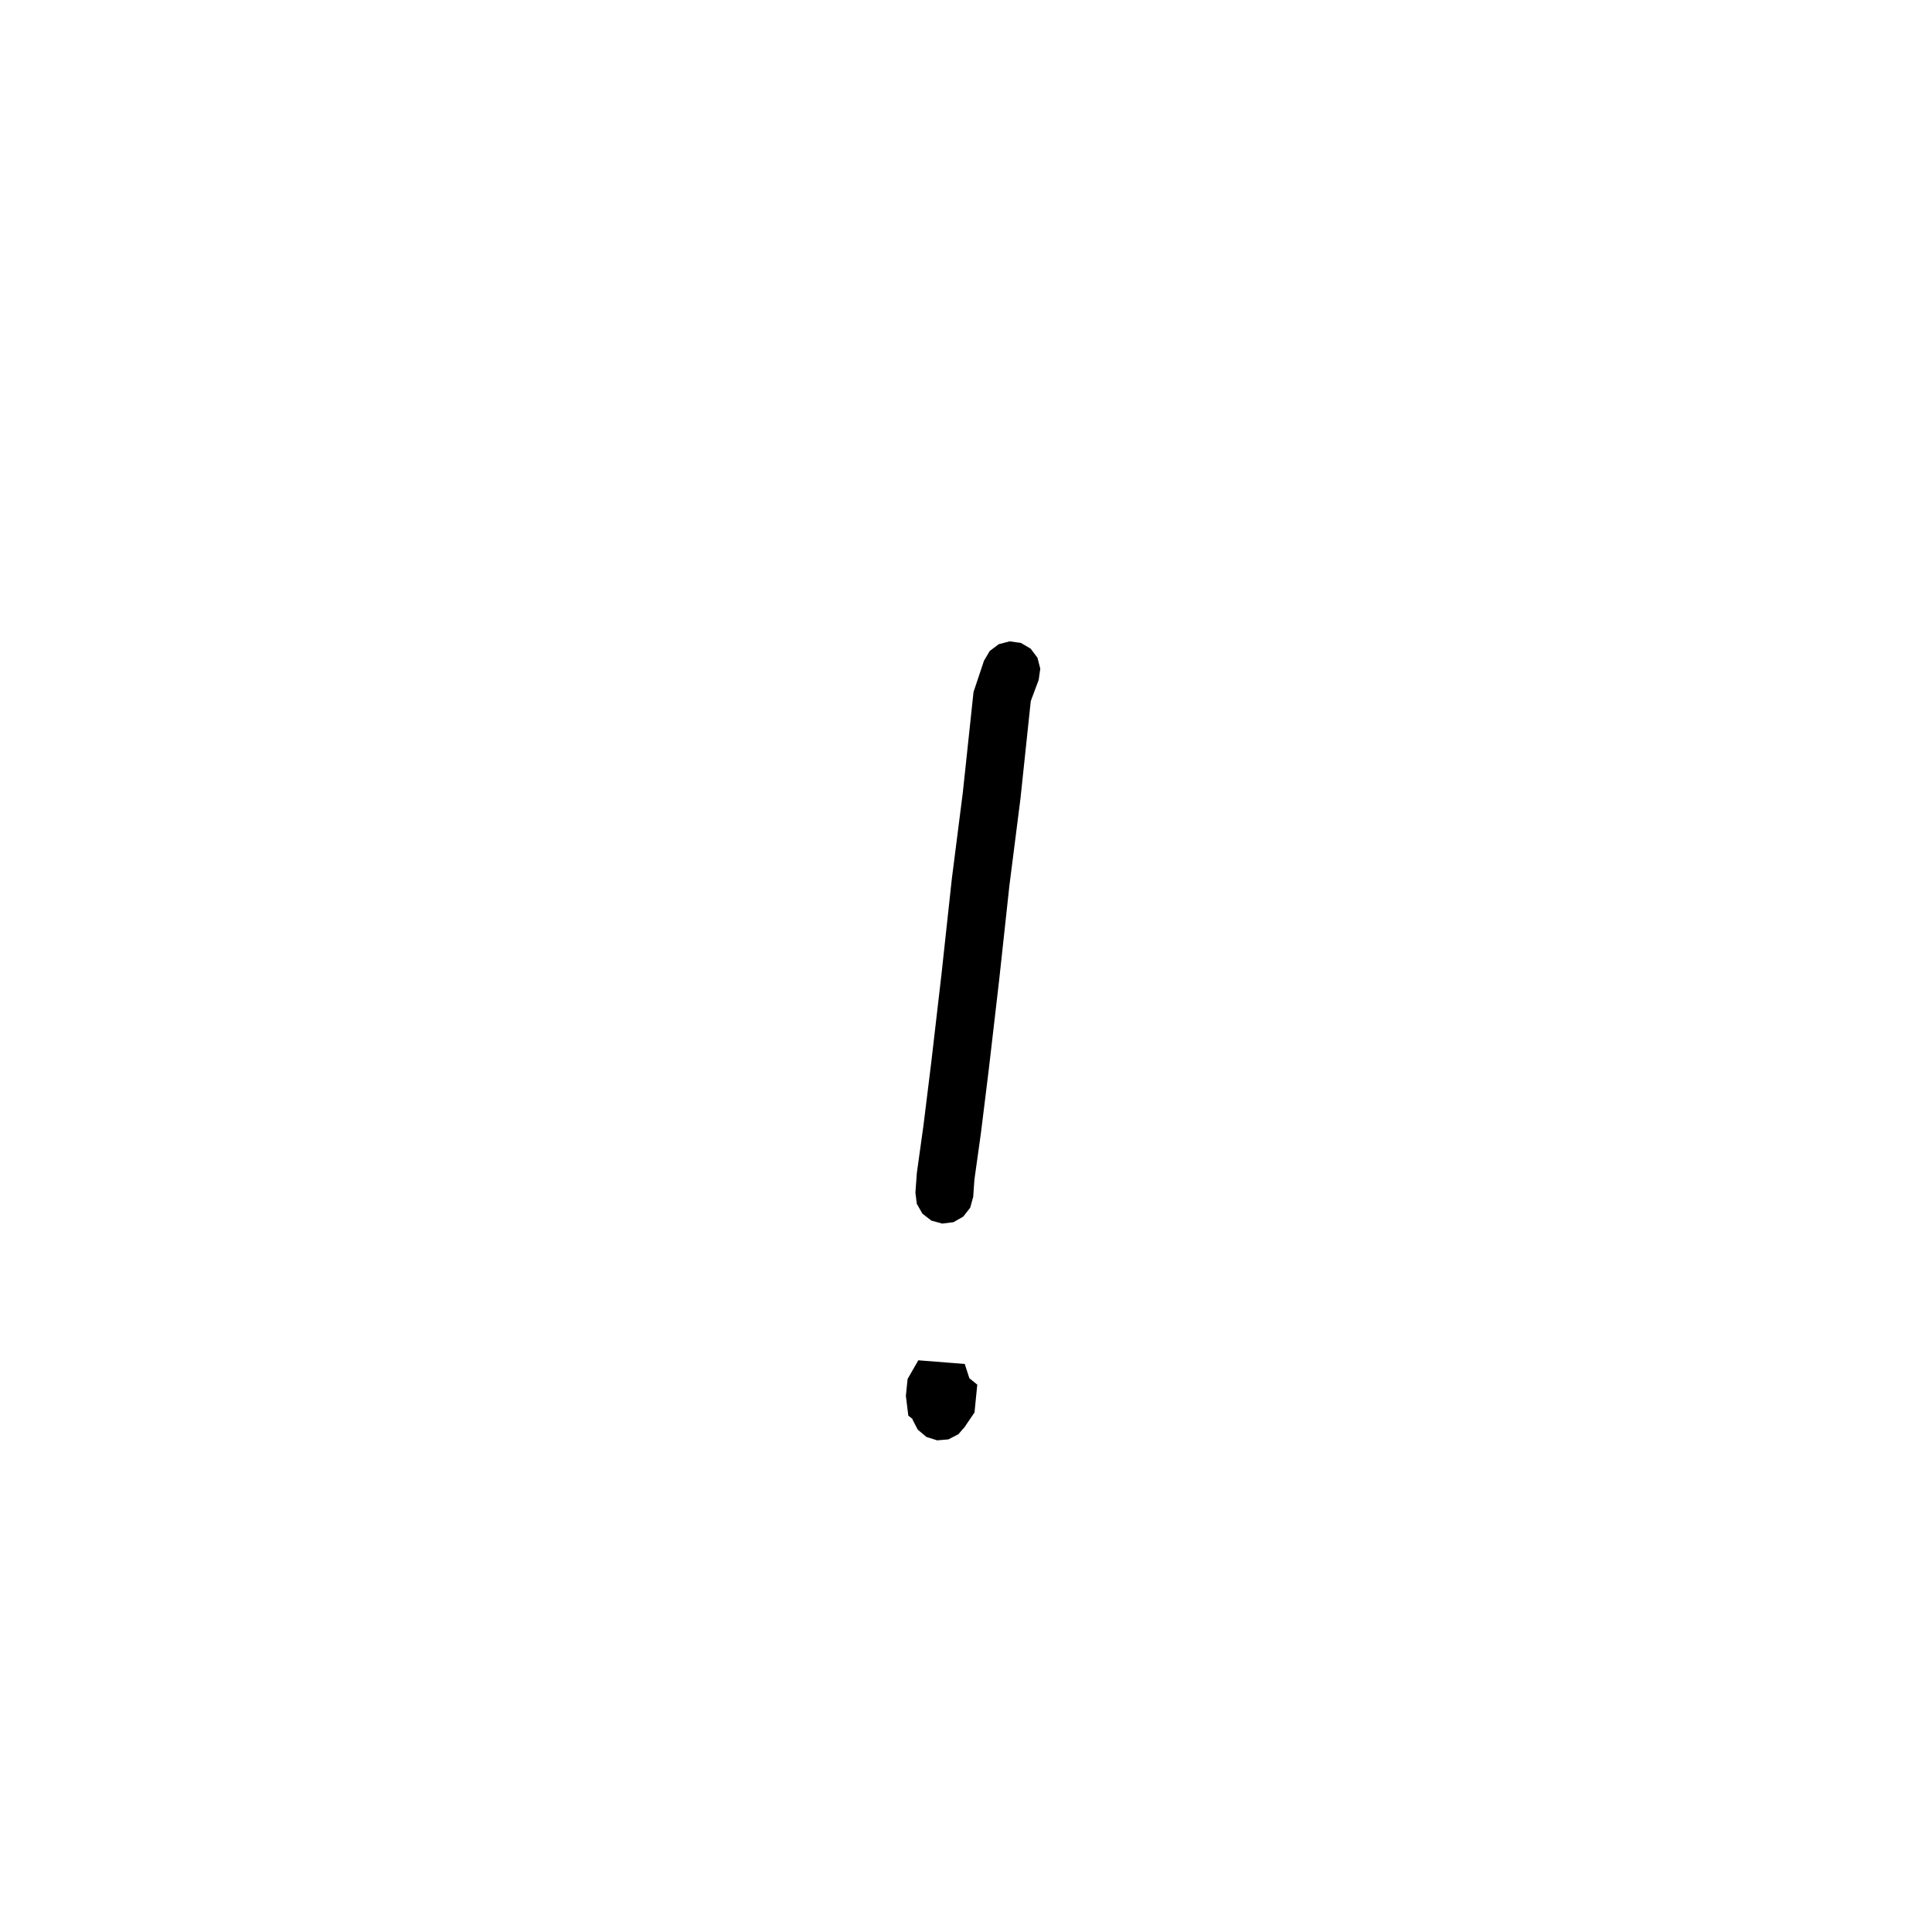
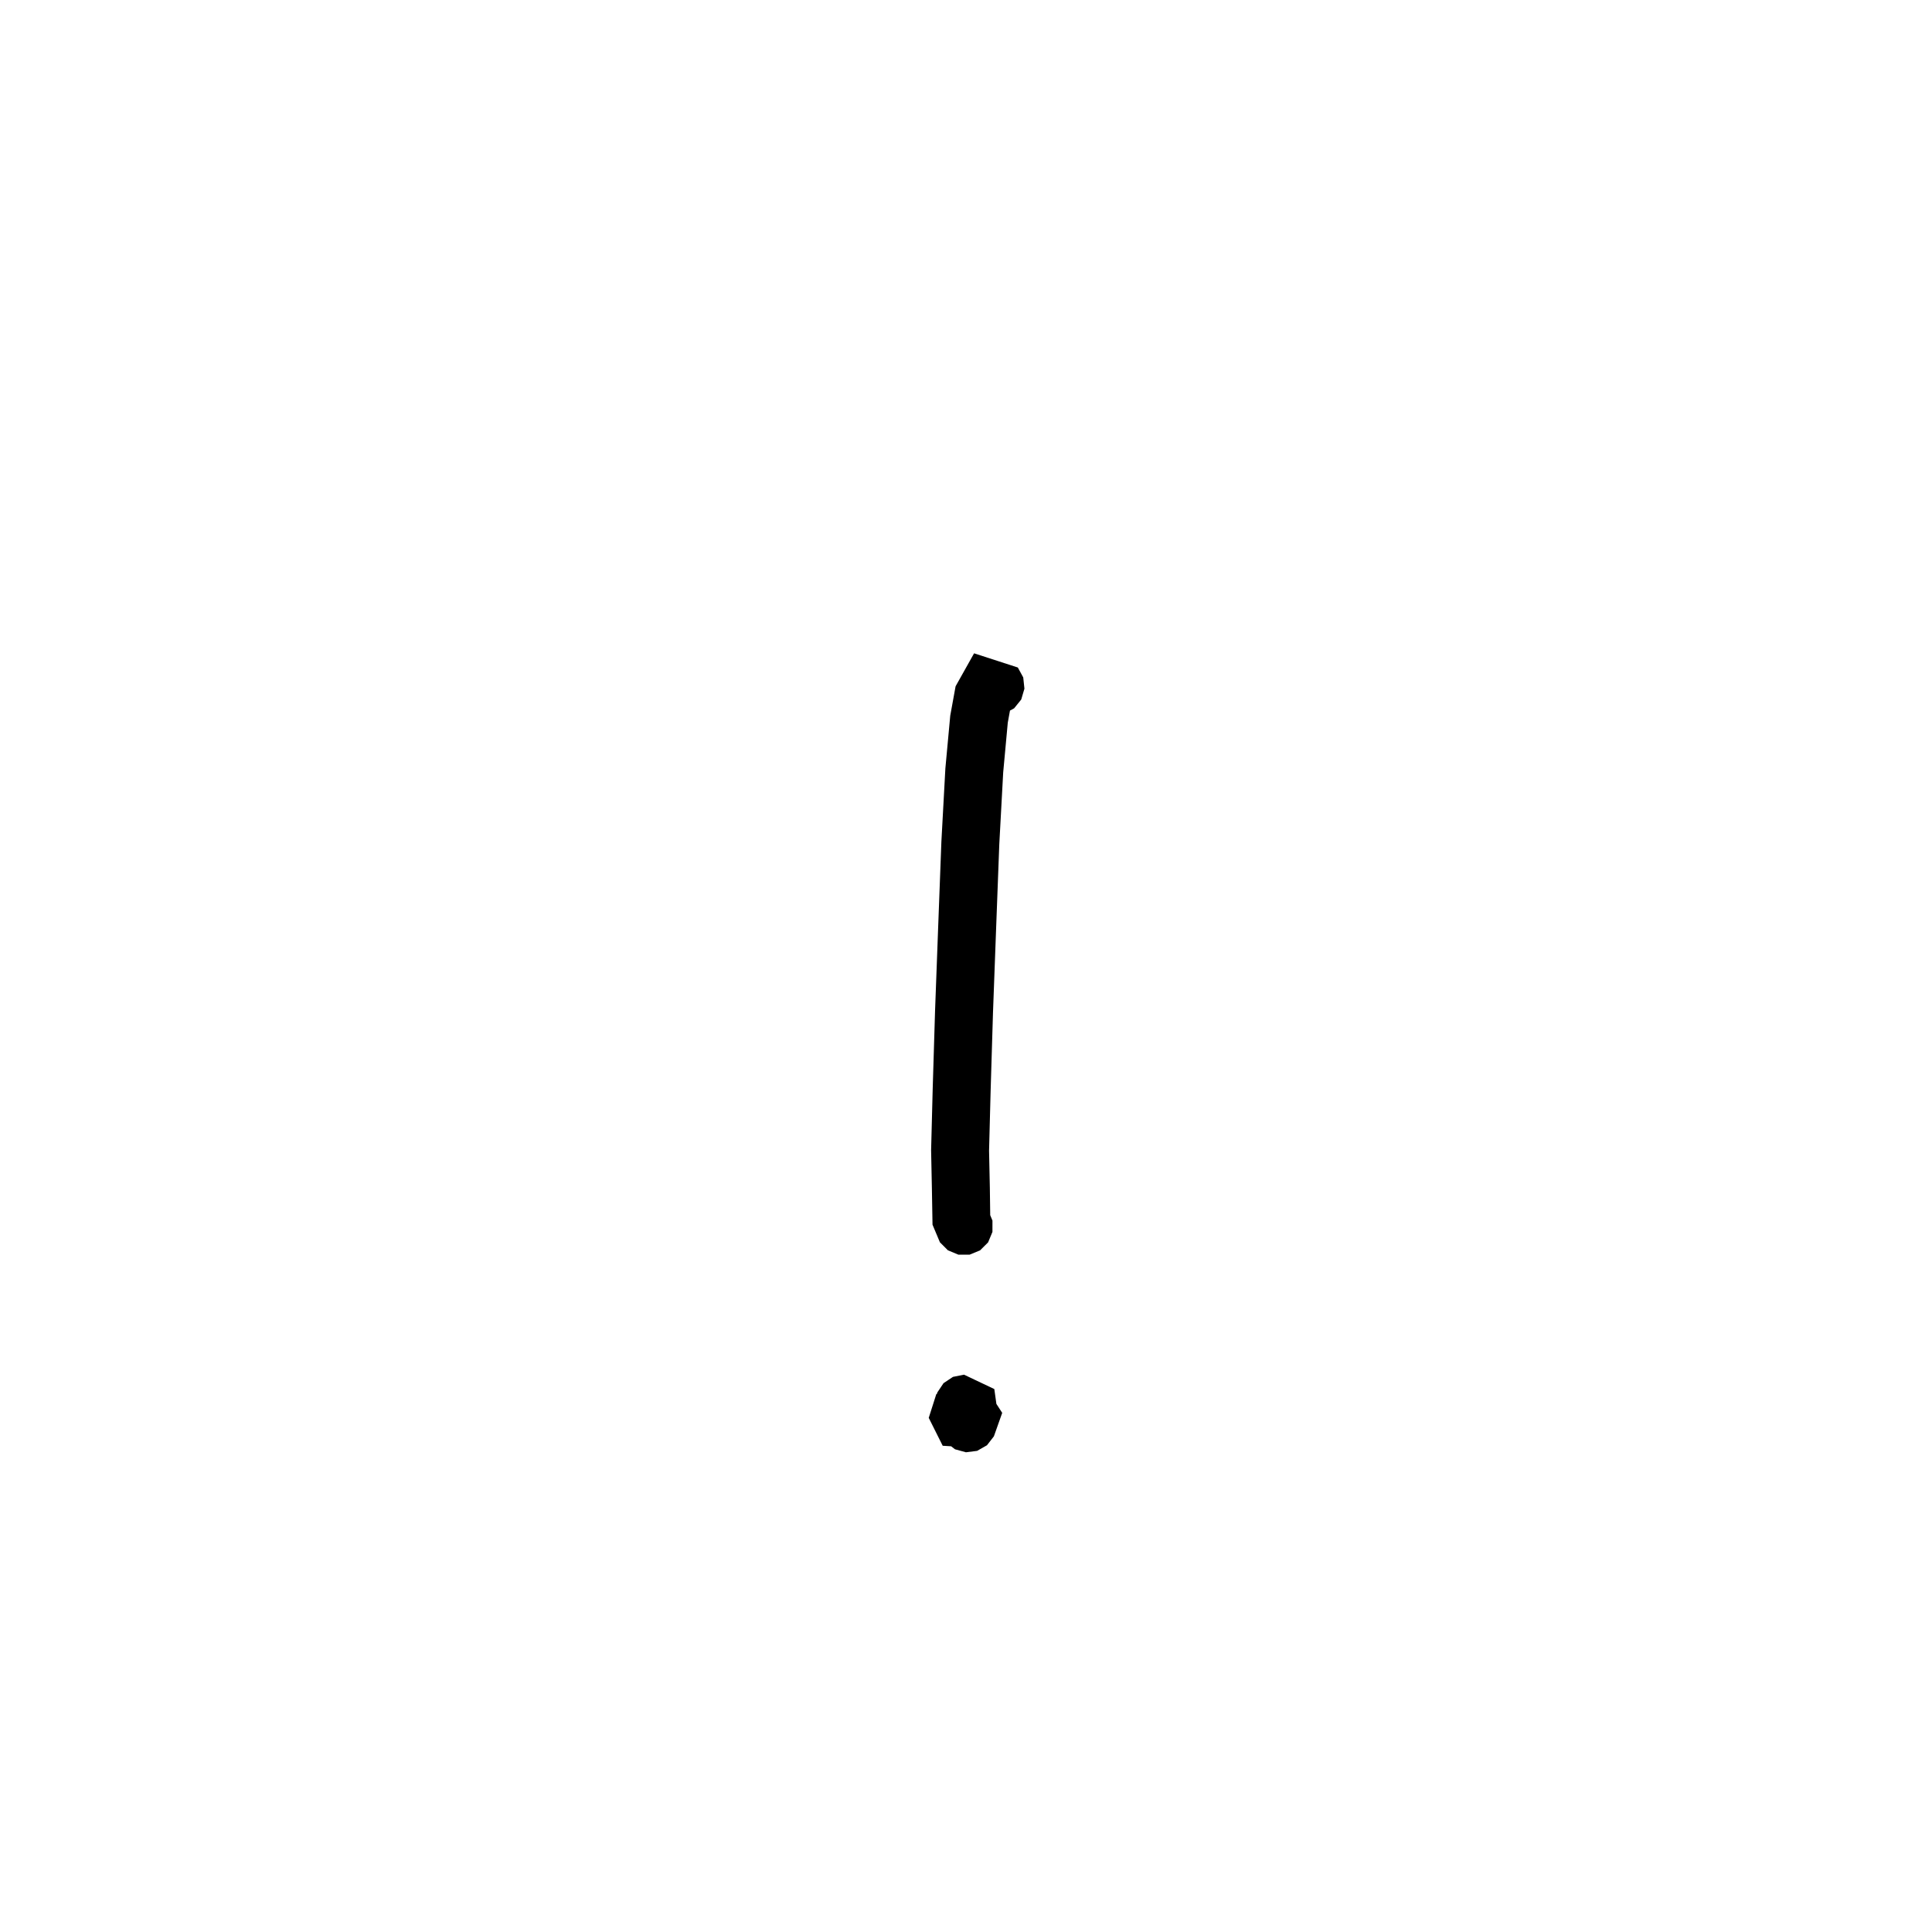
<svg xmlns="http://www.w3.org/2000/svg" viewBox="0 0 300 300" width="300" height="300">
-   <path d="M 152.793 102.595 L 151.167 107.464 L 149.51 123.033 L 147.796 136.496 L 146.201 151.213 L 144.613 164.896 L 143.395 174.765 L 142.369 182.115 L 142.144 185.19 L 142.363 186.932 L 143.232 188.457 L 144.619 189.534 L 146.312 189.999 L 148.054 189.78 L 149.58 188.911 L 150.657 187.524 L 151.121 185.831 L 151.304 183.191 L 152.319 175.929 L 153.55 165.961 L 155.145 152.215 L 156.735 137.545 L 158.45 124.069 L 160.058 108.862 L 161.288 105.568 L 161.534 103.83 L 161.095 102.129 L 160.04 100.726 L 158.527 99.834 L 156.789 99.589 L 155.089 100.027 L 153.686 101.083 Z" fill="black" fill-rule="nonzero" />
-   <path d="M 150.493 219.681 L 150.705 217.767 L 150.886 215.14 L 149.805 211.793 L 142.594 211.226 L 140.934 214.12 L 140.663 216.735 L 141.042 219.824 L 145.491 223.298 L 149.643 221.794 L 151.322 219.33 L 151.75 215.003 L 147.724 211.757 L 145.97 211.671 L 144.317 212.264 L 143.017 213.443 L 142.267 215.031 L 142.182 216.785 L 142.774 218.438 L 143.954 219.738 L 145.541 220.488 L 143.148 217.65 L 142.922 216.099 L 143.622 215.104 L 146.305 214.335 L 149.529 216.829 L 149.663 216.735 L 149.638 216.411 L 148.957 217.59 L 142.481 217.024 L 141.889 215.39 L 141.744 216.927 L 141.548 218.687 L 141.698 220.436 L 142.506 221.995 L 143.85 223.126 L 145.523 223.656 L 147.273 223.506 L 148.832 222.698 L 149.962 221.354 Z" fill="black" fill-rule="nonzero" />
+   <path d="M 158.049 103.65 L 151.256 101.447 L 148.383 106.568 L 147.554 111.127 L 146.797 119.318 L 146.178 130.694 L 145.687 143.709 L 145.196 156.95 L 144.828 169.097 L 144.582 178.617 L 144.705 184.613 L 144.801 190.17 L 145.95 192.904 L 147.19 194.147 L 148.811 194.821 L 150.567 194.823 L 152.19 194.152 L 153.433 192.912 L 154.106 191.291 L 154.108 189.535 L 153.438 187.912 L 153.77 189.422 L 153.703 184.448 L 153.581 178.689 L 153.825 169.352 L 154.191 157.254 L 154.681 144.046 L 155.169 131.102 L 155.775 119.947 L 156.487 112.22 L 157.127 108.698 L 155.887 109.165 L 151.135 109.411 L 152.5 110.515 L 154.184 111.012 L 155.93 110.827 L 157.473 109.988 L 158.576 108.622 L 159.073 106.938 L 158.888 105.192 Z" fill="black" fill-rule="nonzero" />
+   <path d="M 154.331 223.033 L 155.622 219.388 L 152.691 214.878 L 148.523 214.261 L 145.382 216.5 L 144.214 220.163 L 146.382 224.498 L 151.879 224.832 L 154.071 222.553 L 155.007 220.054 L 154.397 215.692 L 149.694 213.459 L 147.972 213.802 L 146.512 214.777 L 145.536 216.237 L 145.194 217.959 L 145.536 219.681 L 146.512 221.141 L 147.972 222.117 L 149.694 222.459 L 146.623 220.227 L 146.095 218.803 L 146.297 218.018 L 147.508 216.964 L 151.782 217.298 L 153.214 220.163 L 152.781 221.623 L 151.109 222.882 L 147.921 222.51 L 146.622 219.388 L 146.281 219.008 L 145.817 220.701 L 146.037 222.443 L 146.907 223.969 L 148.294 225.045 L 149.987 225.509 L 151.729 225.289 L 153.255 224.42 Z" fill="black" fill-rule="nonzero" />
</svg>
